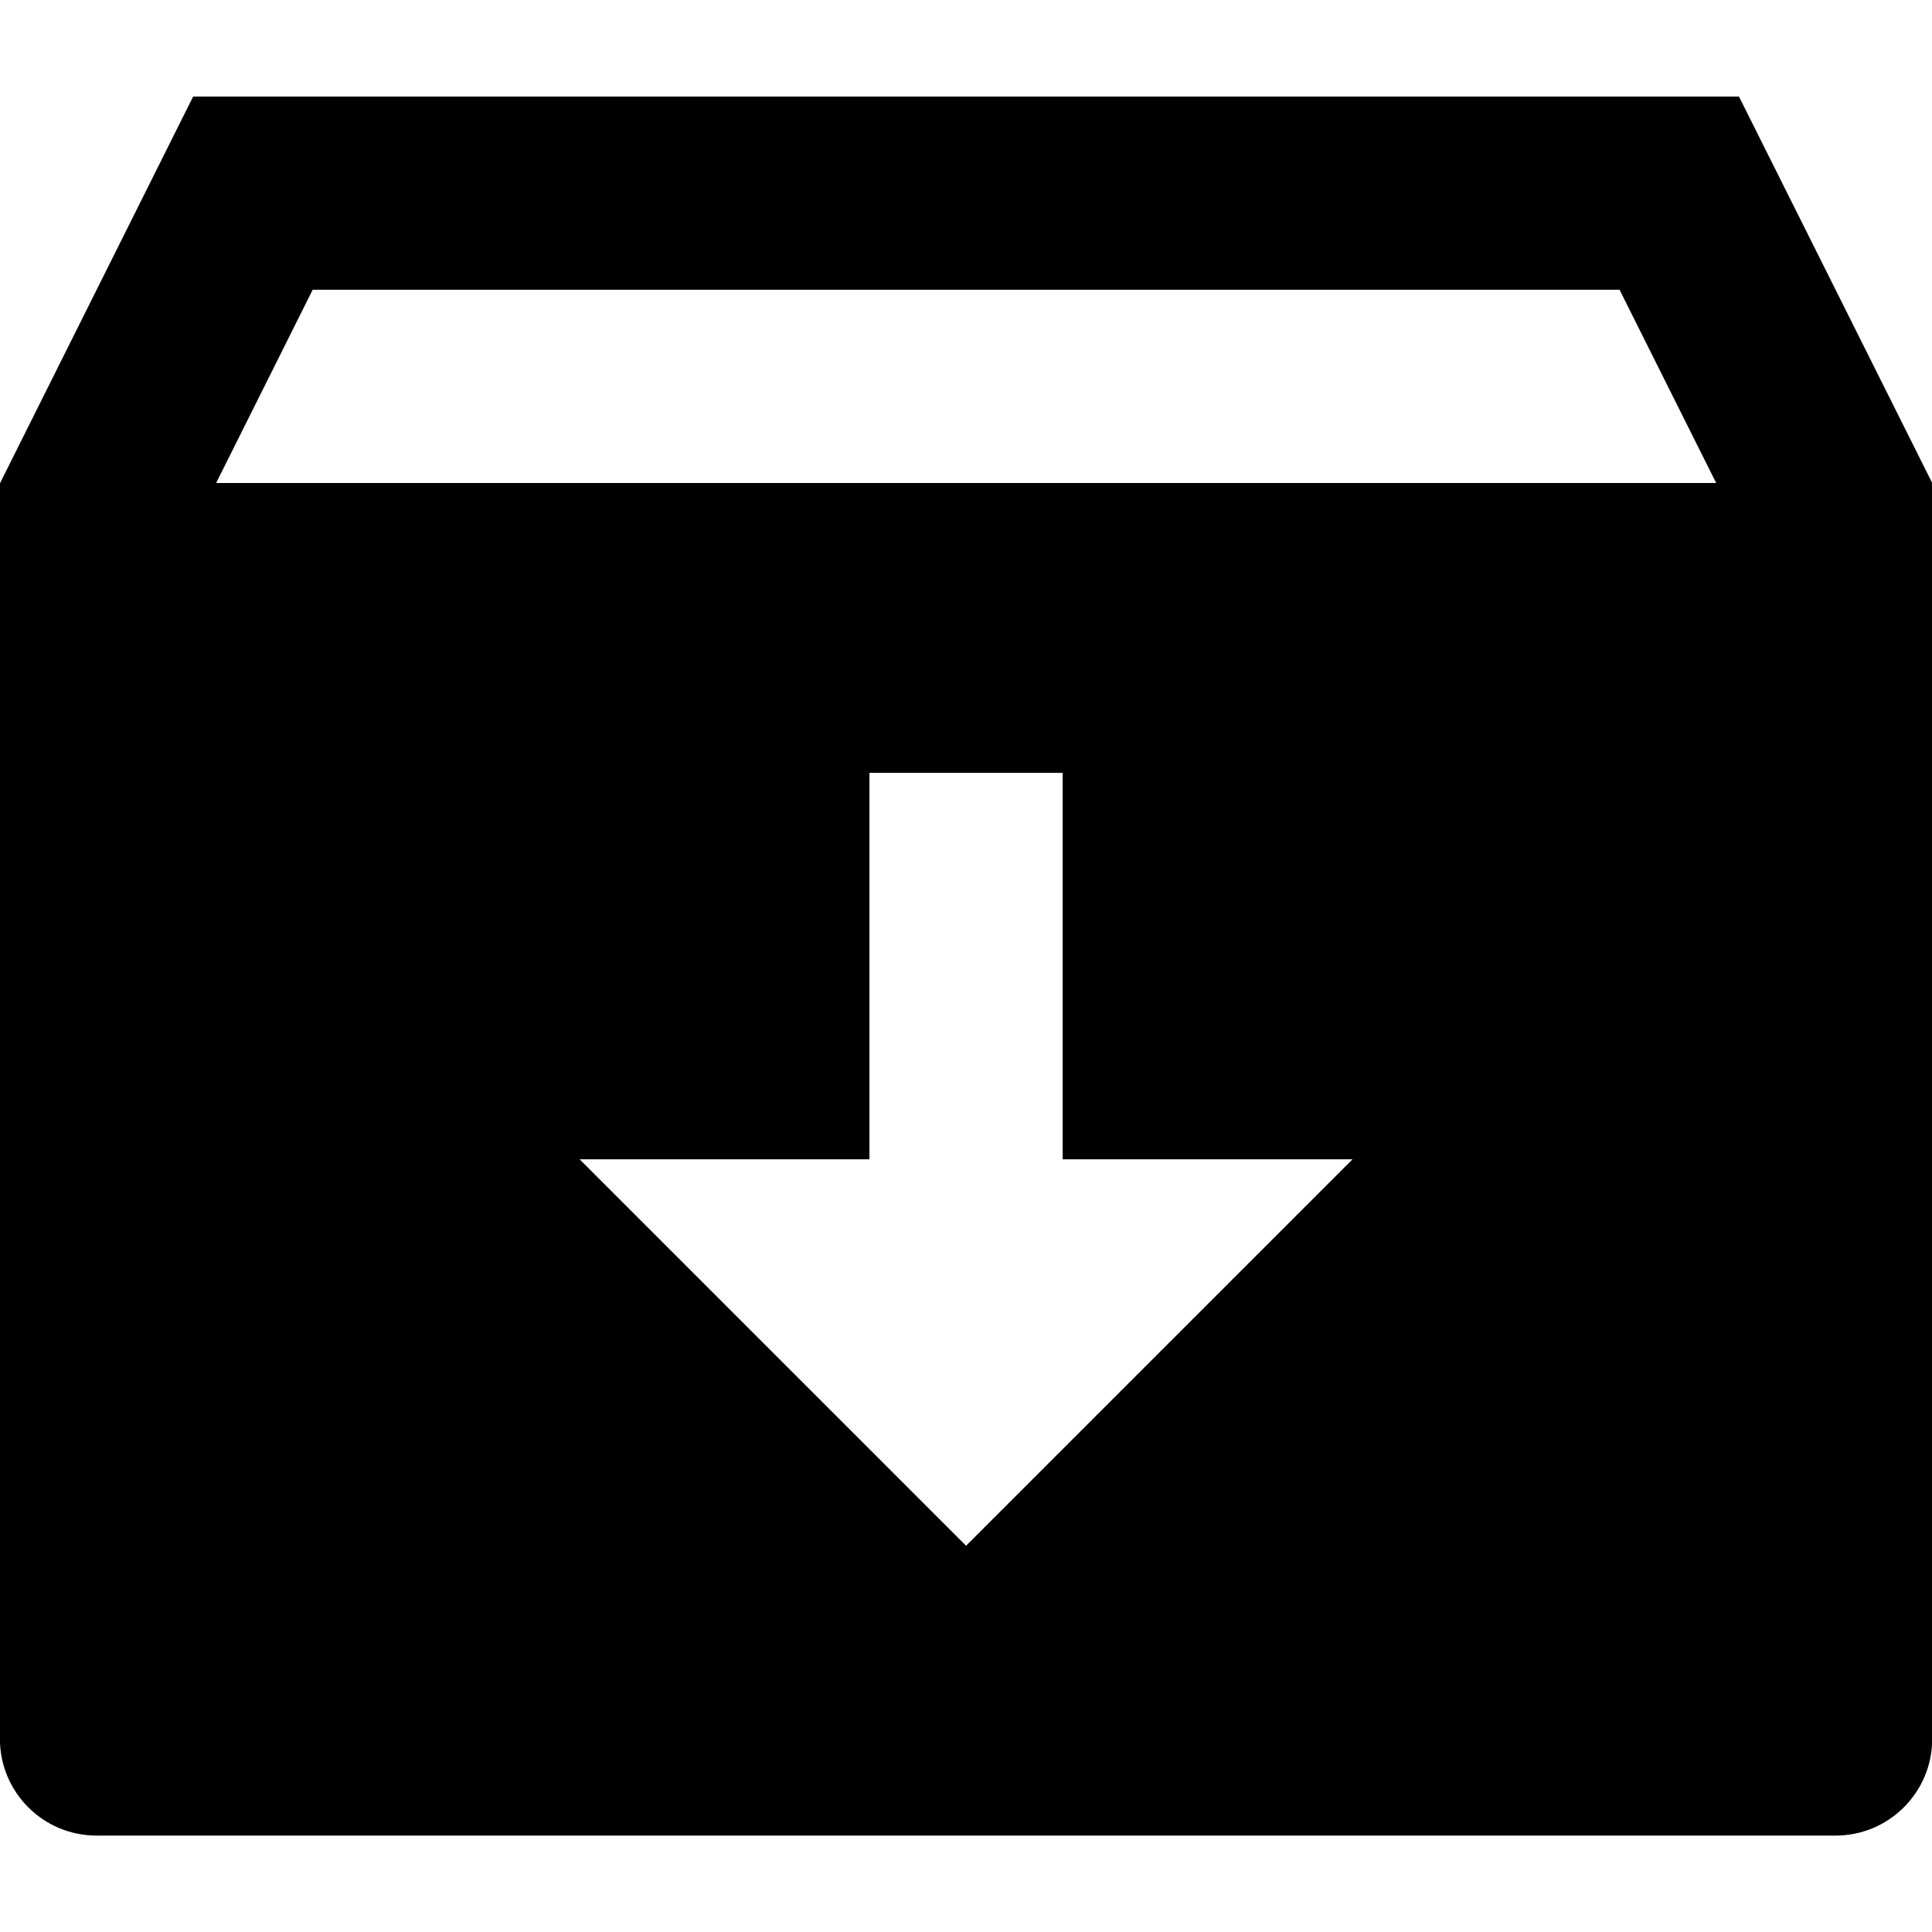
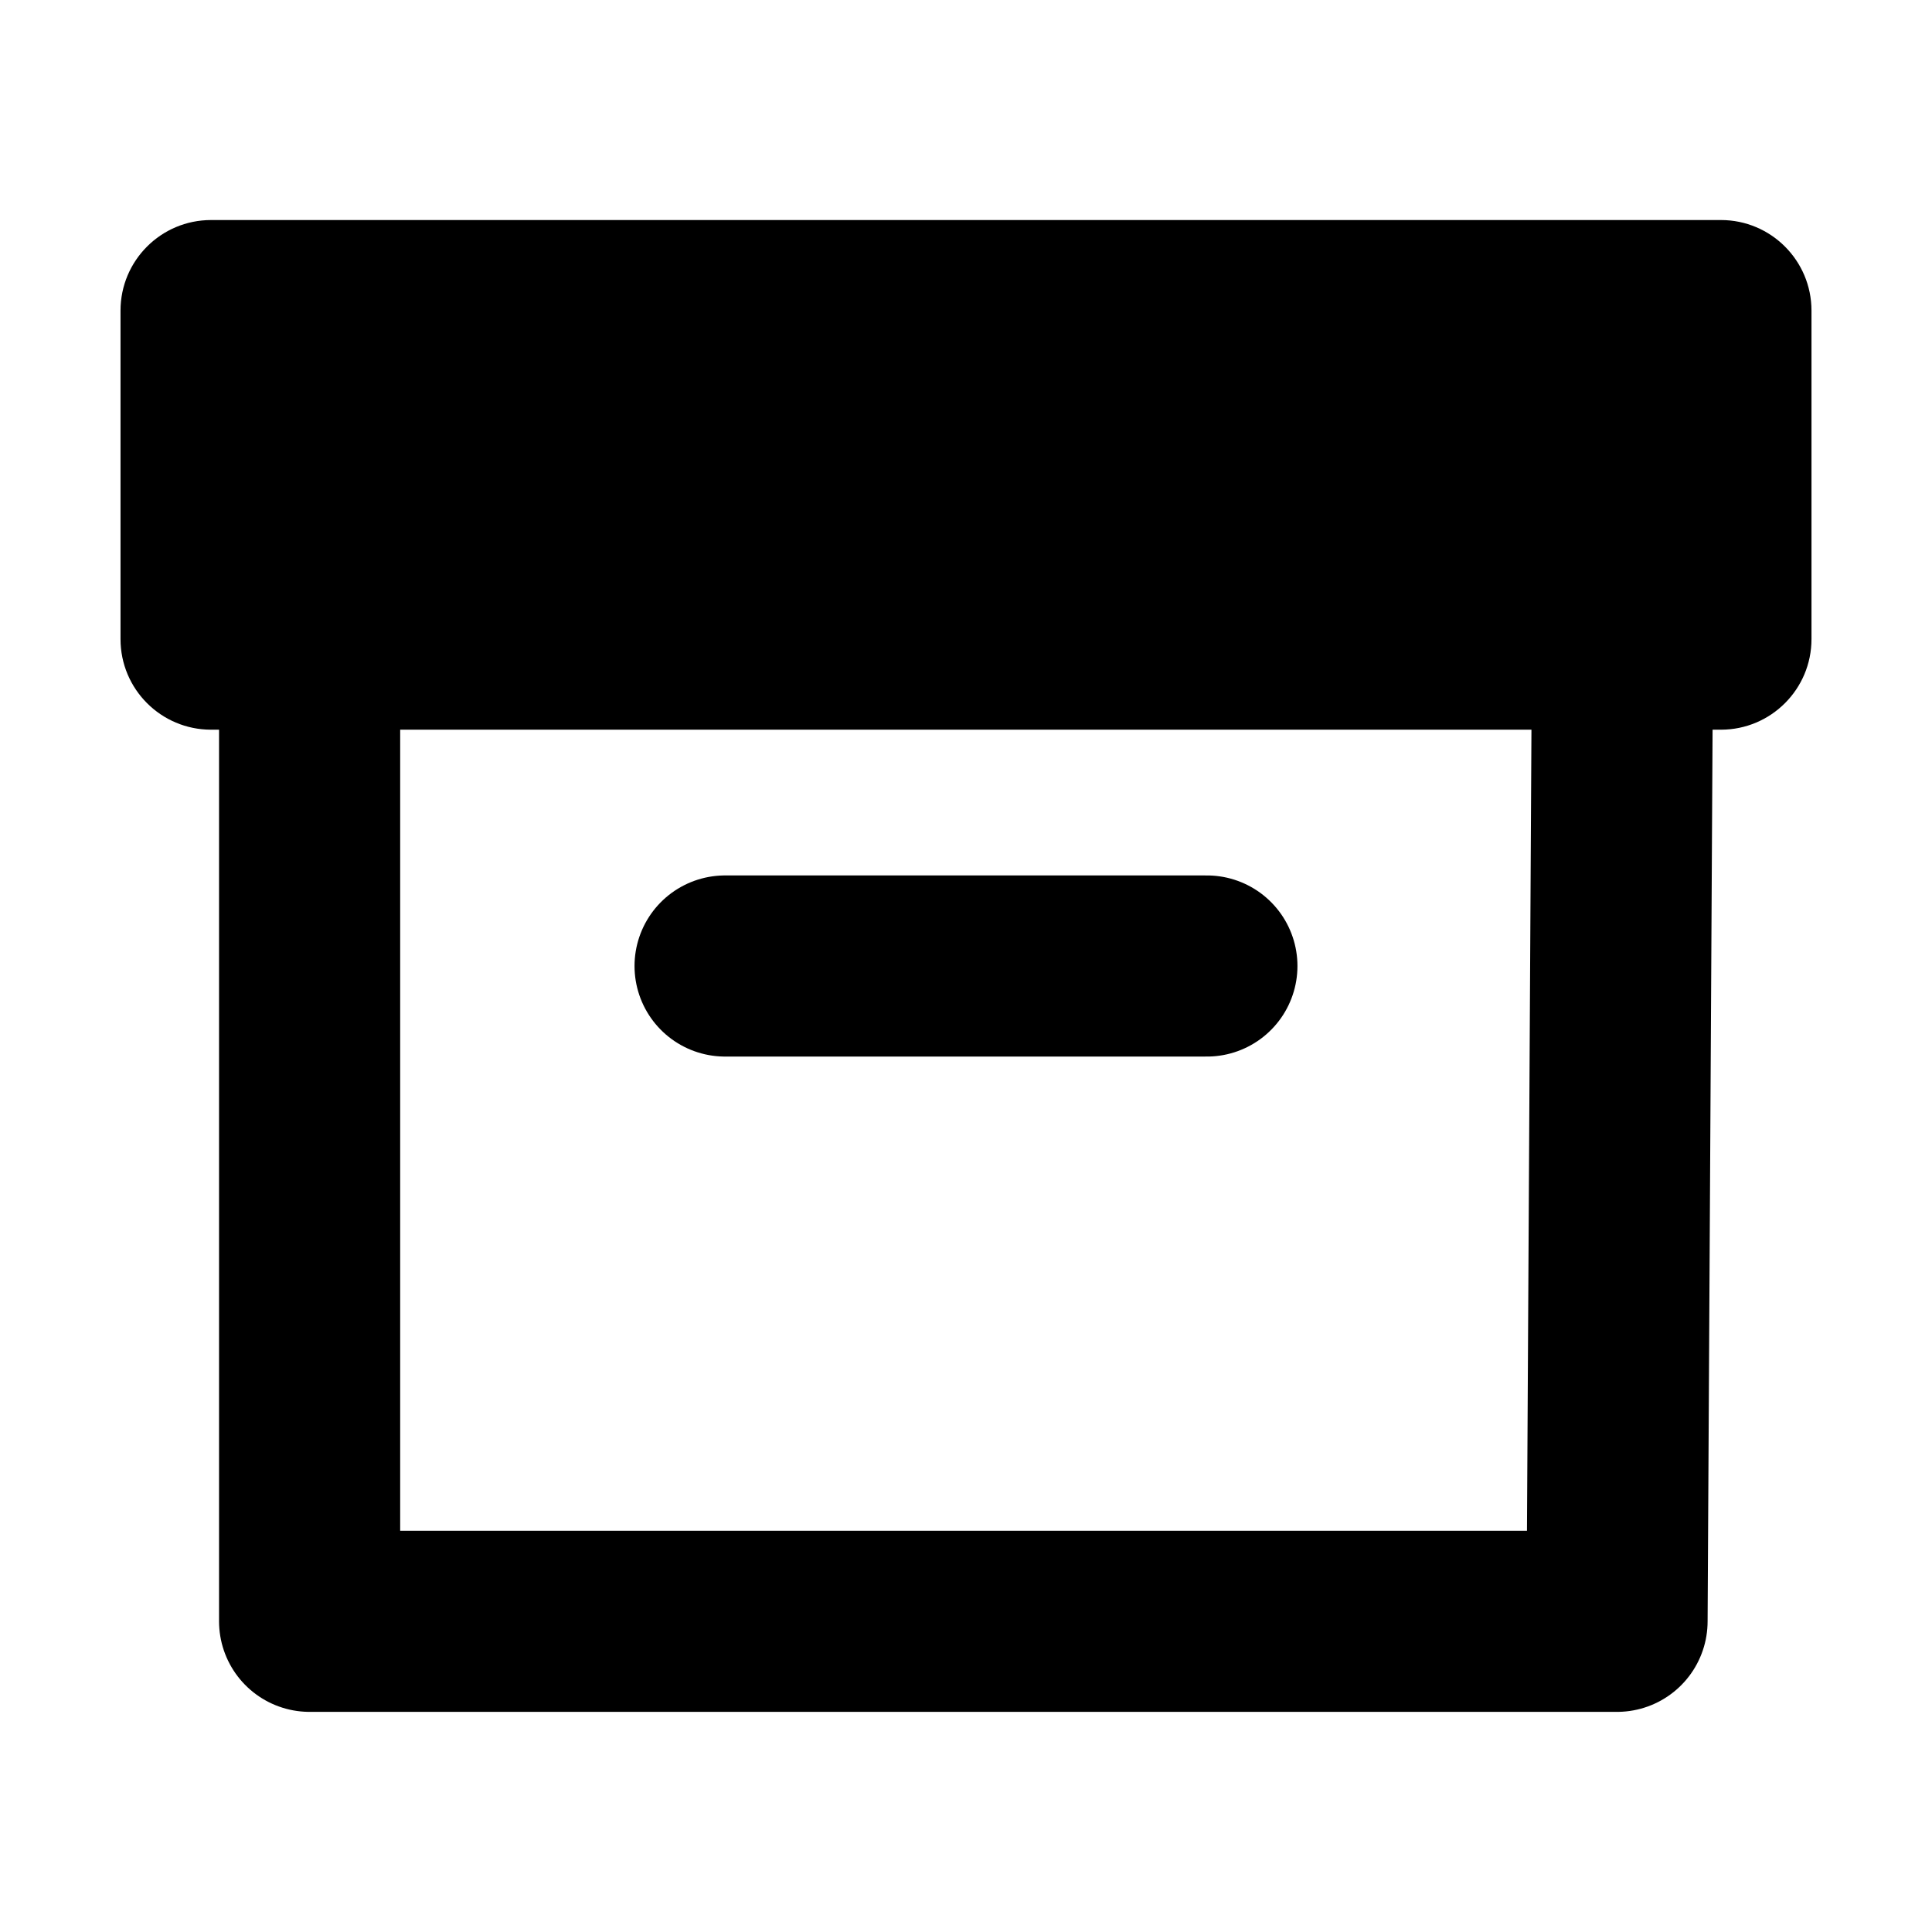
- <svg xmlns="http://www.w3.org/2000/svg" width="16" height="16" viewBox="0 0 4.233 4.233">
-   <g transform="matrix(.21168 0 0 .21168 -.42352 -.42352)" fill="currentColor">
-     <path d="m4 3h16l2 4v13c0 0.552-0.448 1-1 1h-18c-0.552 0-1-0.448-1-1v-12.996zm9 11v-4h-2v4h-3l4 4 4-4zm6.764-7-1-2h-13.527l-0.999 2z" fill="currentColor" />
-   </g>
+ <svg xmlns="http://www.w3.org/2000/svg" xmlns:xlink="http://www.w3.org/1999/xlink" class="icon" width="16" height="16" p-id="5419" t="1784569638457" version="1.1" viewBox="0 0 81.92 81.92" xml:space="preserve">
+   <defs>
+     <linearGradient id="swatch1">
+       <stop style="stop-color:currentColor" offset="0" />
+     </linearGradient>
+     <linearGradient id="linearGradient2" x1="5.11" x2="76.81" y1="20.135" y2="20.135" gradientUnits="userSpaceOnUse" xlink:href="#swatch1" />
+     <linearGradient id="linearGradient4" x1="9.288" x2="72.632" y1="50.412" y2="50.412" gradientUnits="userSpaceOnUse" xlink:href="#swatch1" />
+     <linearGradient id="linearGradient5" x1="26.905" x2="55.015" y1="40.96" y2="40.96" gradientUnits="userSpaceOnUse" xlink:href="#swatch1" />
+   </defs>
+   <path d="m8.95 9.33a3.84 3.84 0 0 0-3.84 3.84v13.93a3.84 3.84 0 0 0 3.84 3.84h64.02a3.84 3.84 0 0 0 3.84-3.84v-13.93a3.84 3.84 0 0 0-3.84-3.84h-64.02z" style="fill:url(#linearGradient2);stop-color:#000000;stroke-linecap:round;stroke-linejoin:round;stroke-width:.998" />
+   <path d="m13.128 28.259v40.487h55.437l0.226-40.487" style="fill:none;stroke-linejoin:round;stroke-width:7.68;stroke:url(#linearGradient4)" />
+   <path d="m30.745 40.96h20.429" style="fill:none;stroke-linecap:round;stroke-linejoin:round;stroke-width:7.68;stroke:url(#linearGradient5)" />
</svg>
